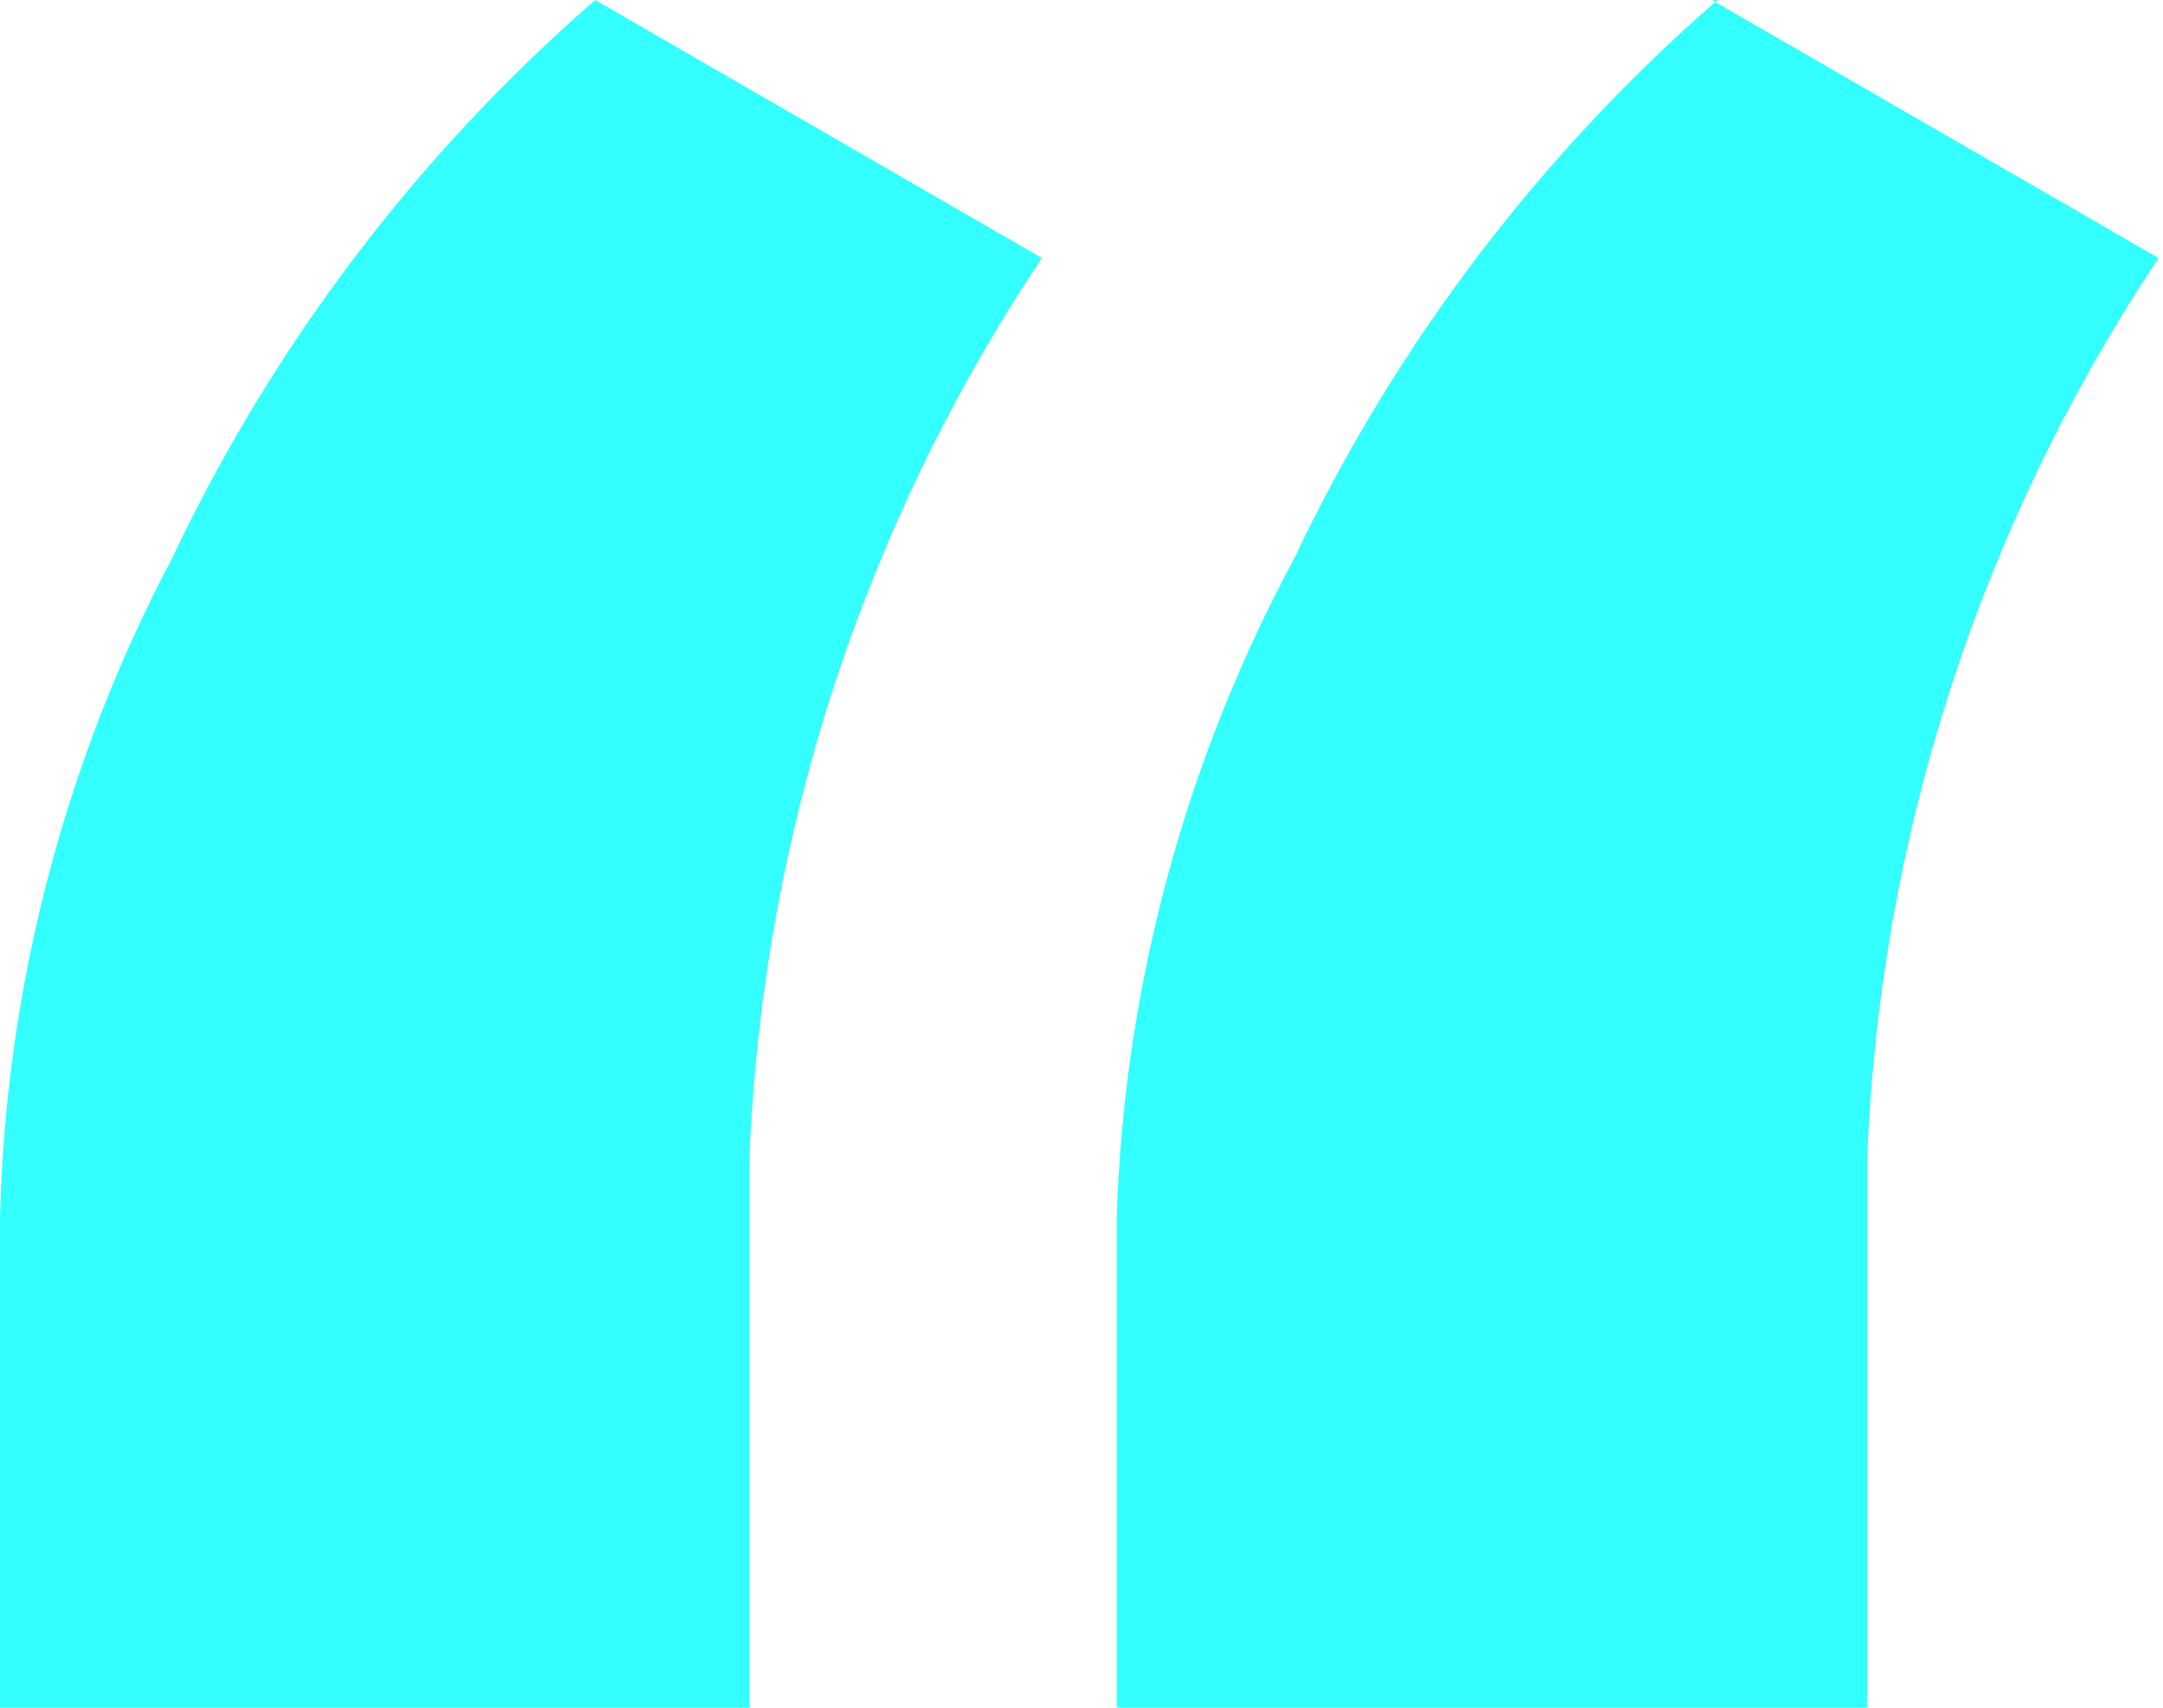
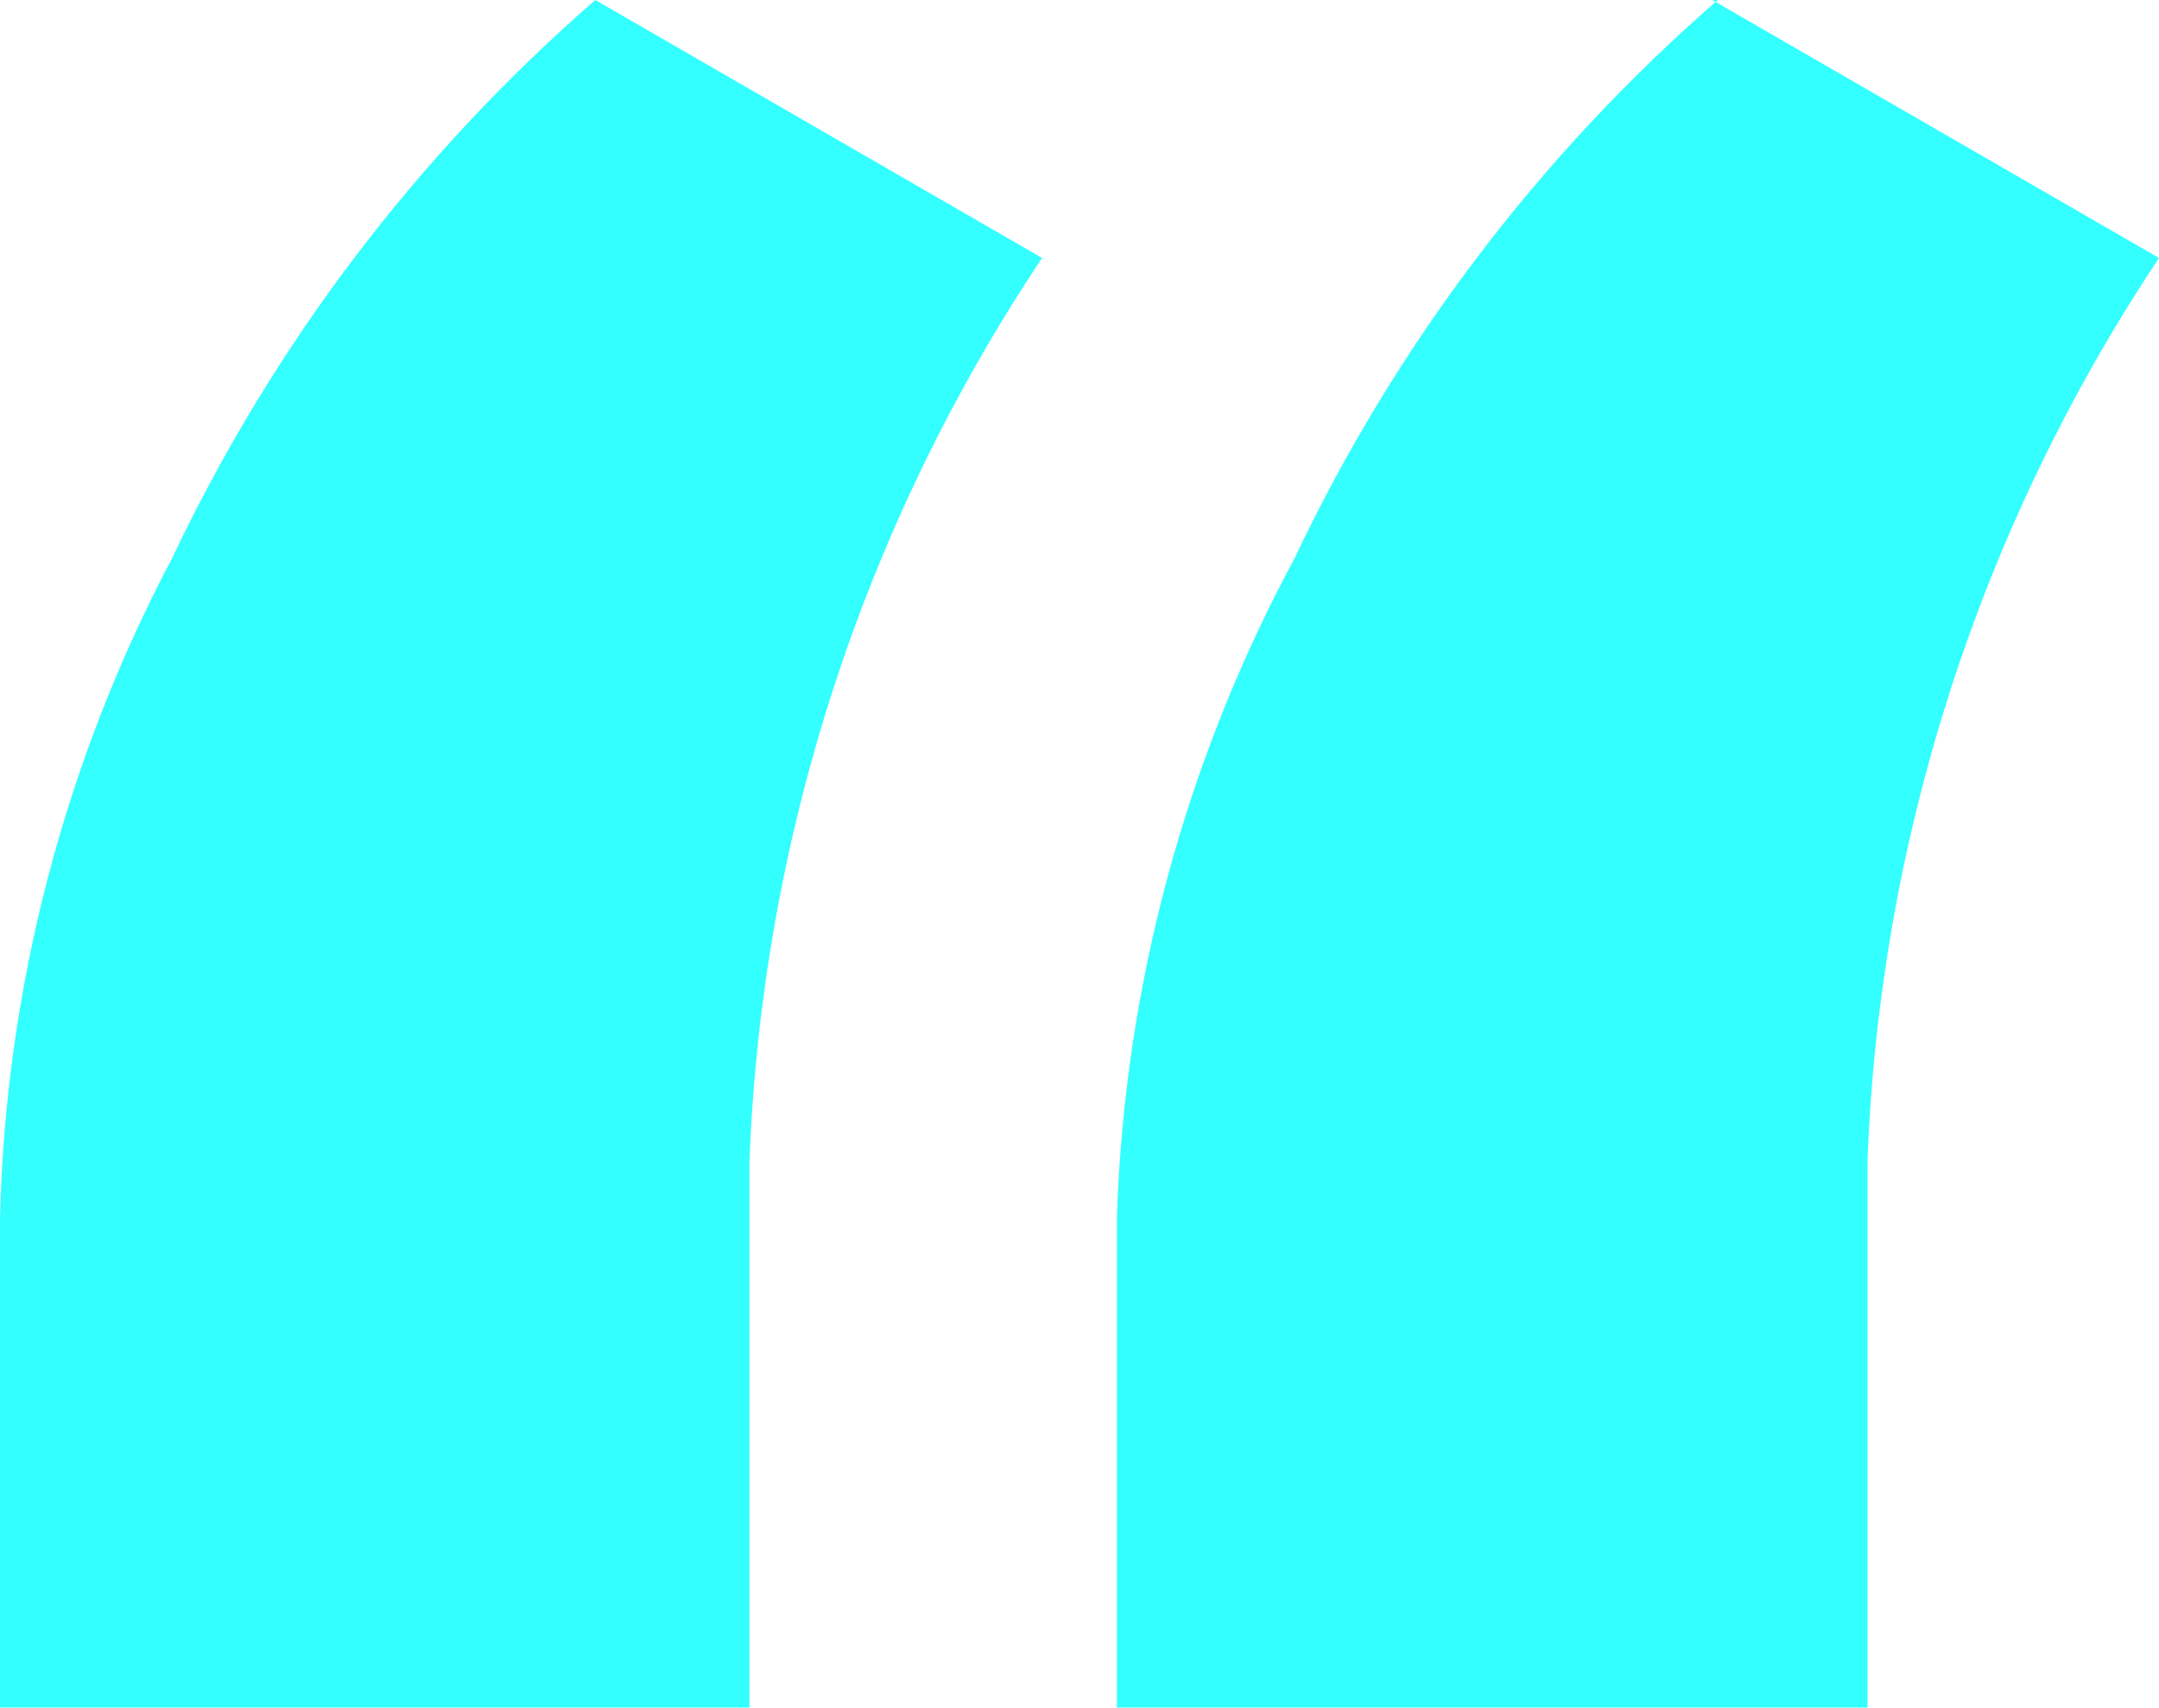
- <svg xmlns="http://www.w3.org/2000/svg" viewBox="0 0 19.37 15.29">
-   <defs>
-     <style>.cls-1{fill:#3ff;}</style>
-   </defs>
-   <g id="Layer_2" data-name="Layer 2">
-     <g id="Mobile">
-       <path id="quote" class="cls-1" d="M5.33,0l4,2.31A15.62,15.62,0,0,0,6.71,10.4v4.89H0V10.9A13.34,13.34,0,0,1,1.54,5,15.31,15.31,0,0,1,5.33,0Zm10,0,4,2.31a15.62,15.62,0,0,0-2.61,8.09v4.89H10V10.9A13.34,13.34,0,0,1,11.59,5,15.31,15.31,0,0,1,15.38,0Z" />
-     </g>
-   </g>
+ <svg xmlns="http://www.w3.org/2000/svg" viewBox="0 0 19.33 15.29">
+   <path d="M5.33 0l4 2.31a15.62 15.62 0 0 0-2.62 8.09v4.89H0V10.9A13.34 13.34 0 0 1 1.54 5a15.31 15.31 0 0 1 3.79-5zm10 0l4 2.31a15.62 15.62 0 0 0-2.61 8.09v4.89H10V10.9A13.34 13.34 0 0 1 11.59 5a15.31 15.31 0 0 1 3.79-5z" fill="#3ff" />
</svg>
